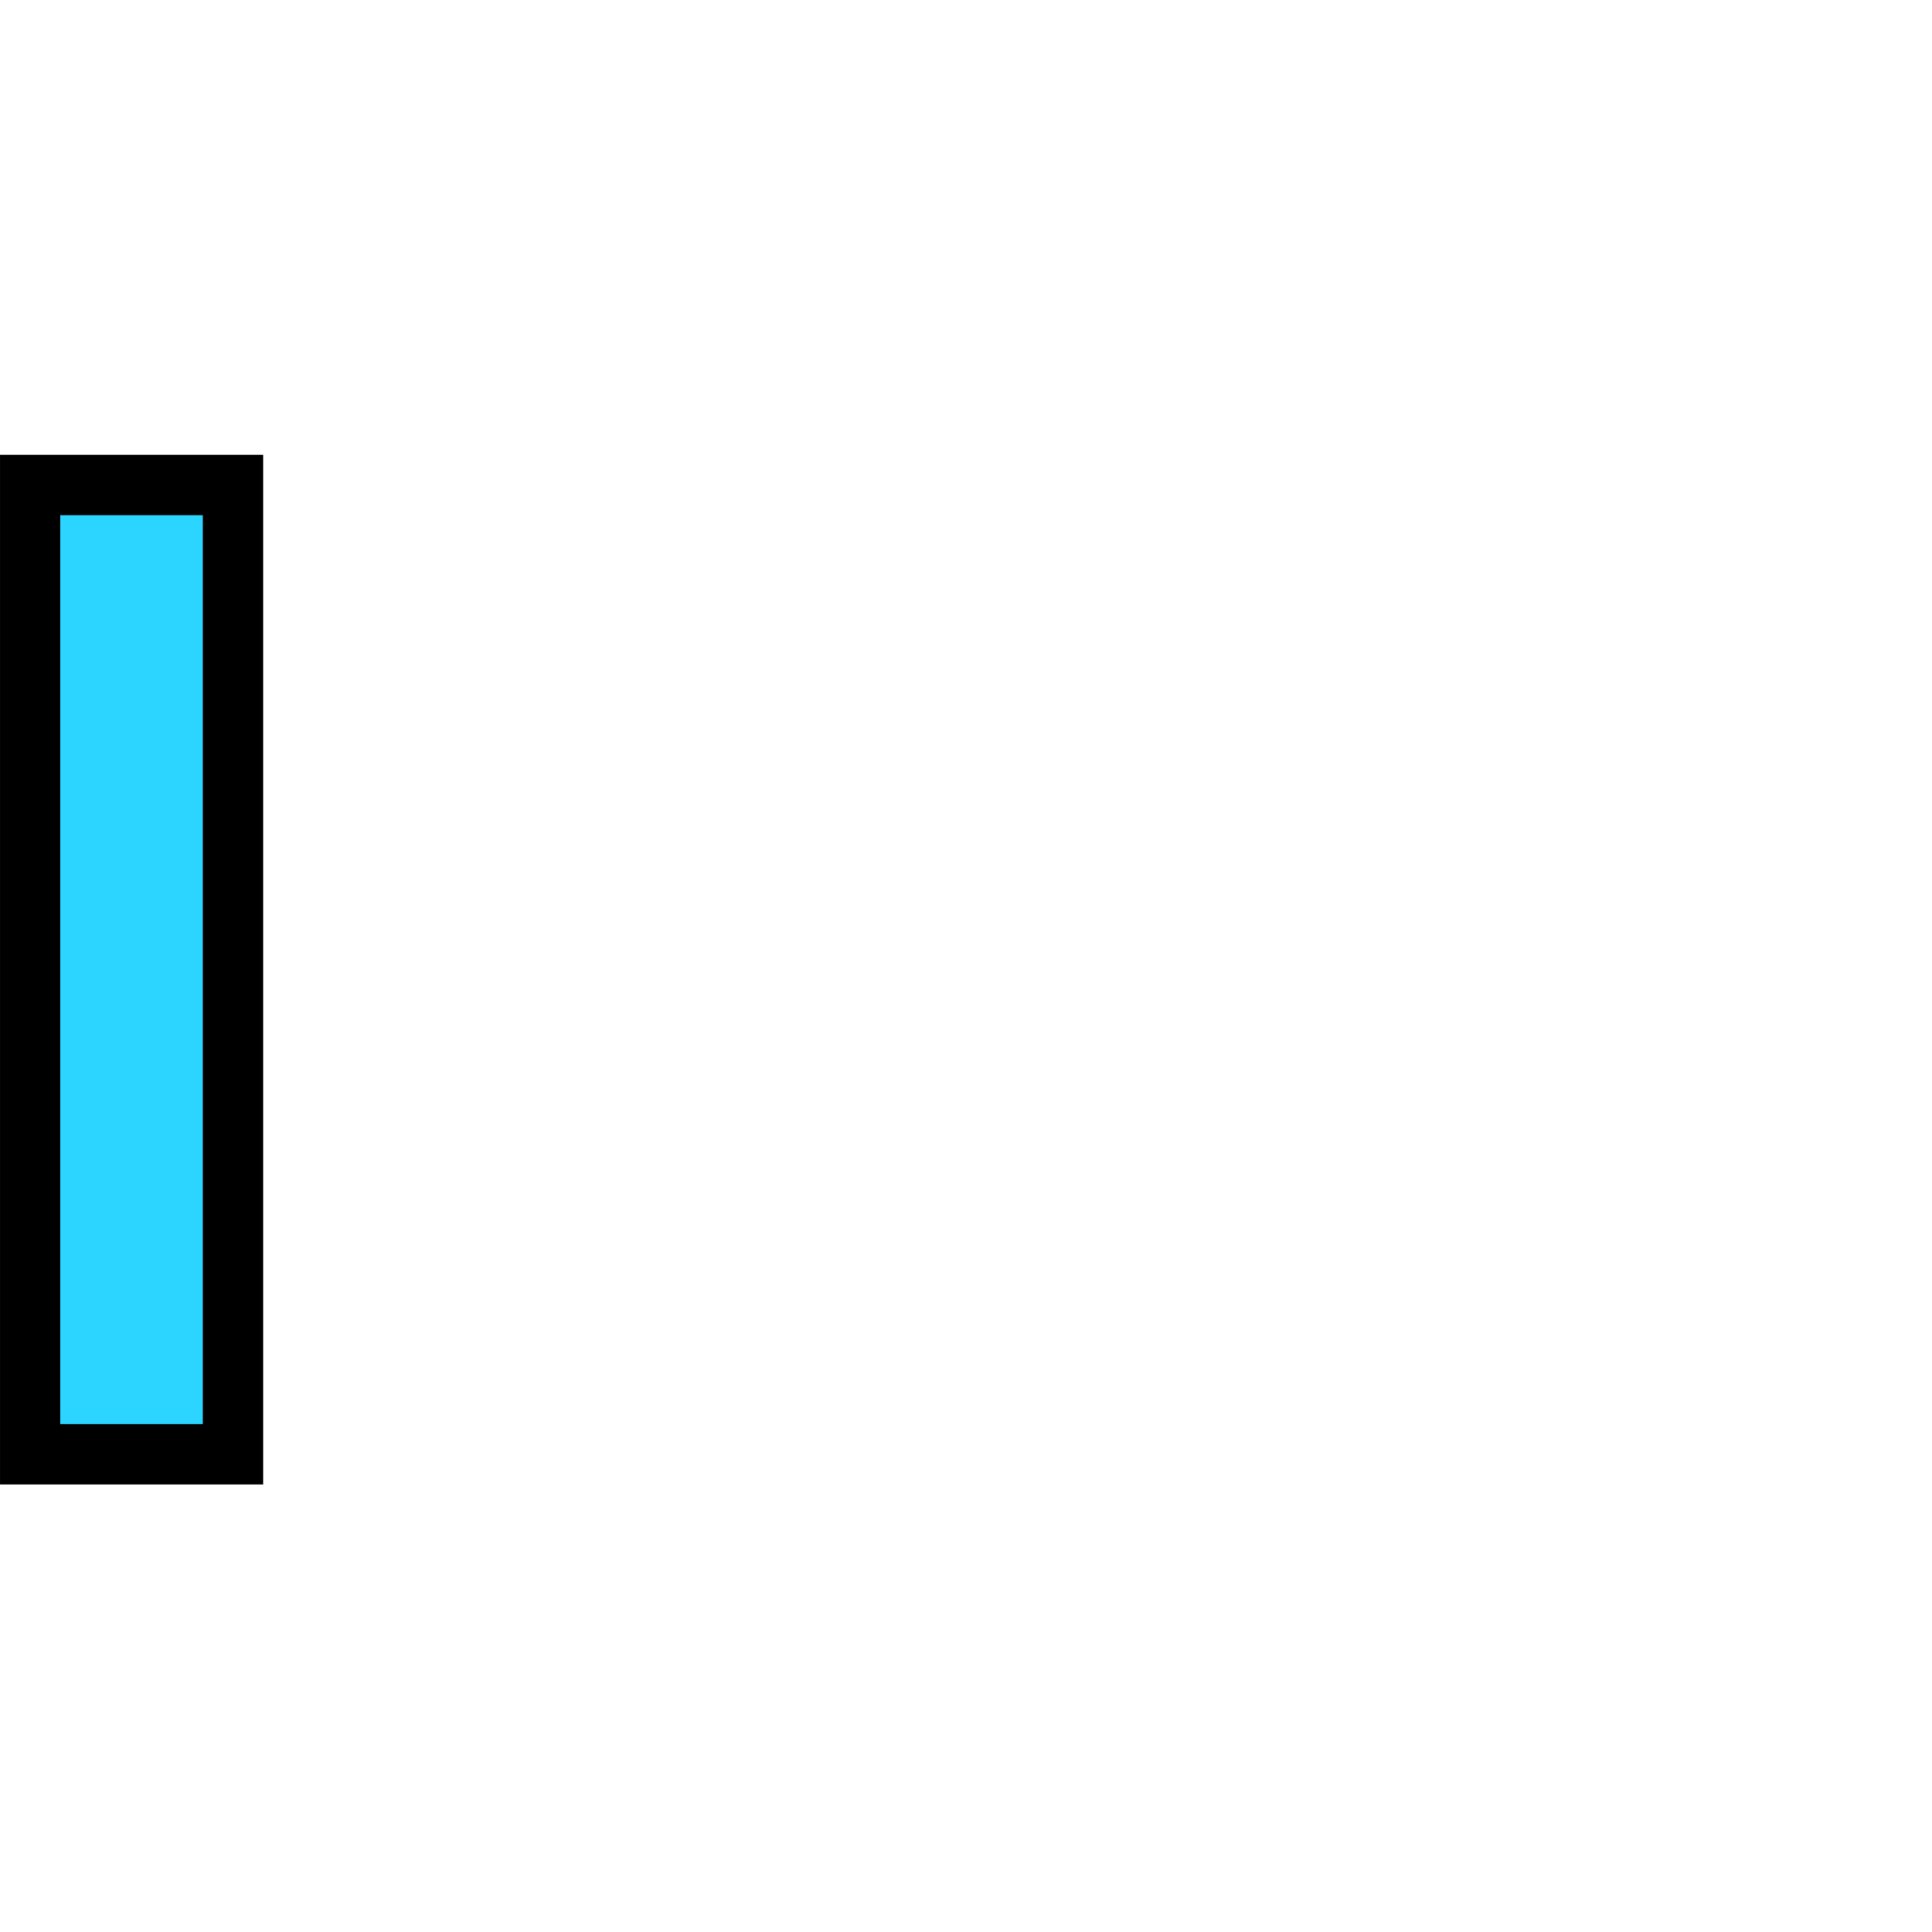
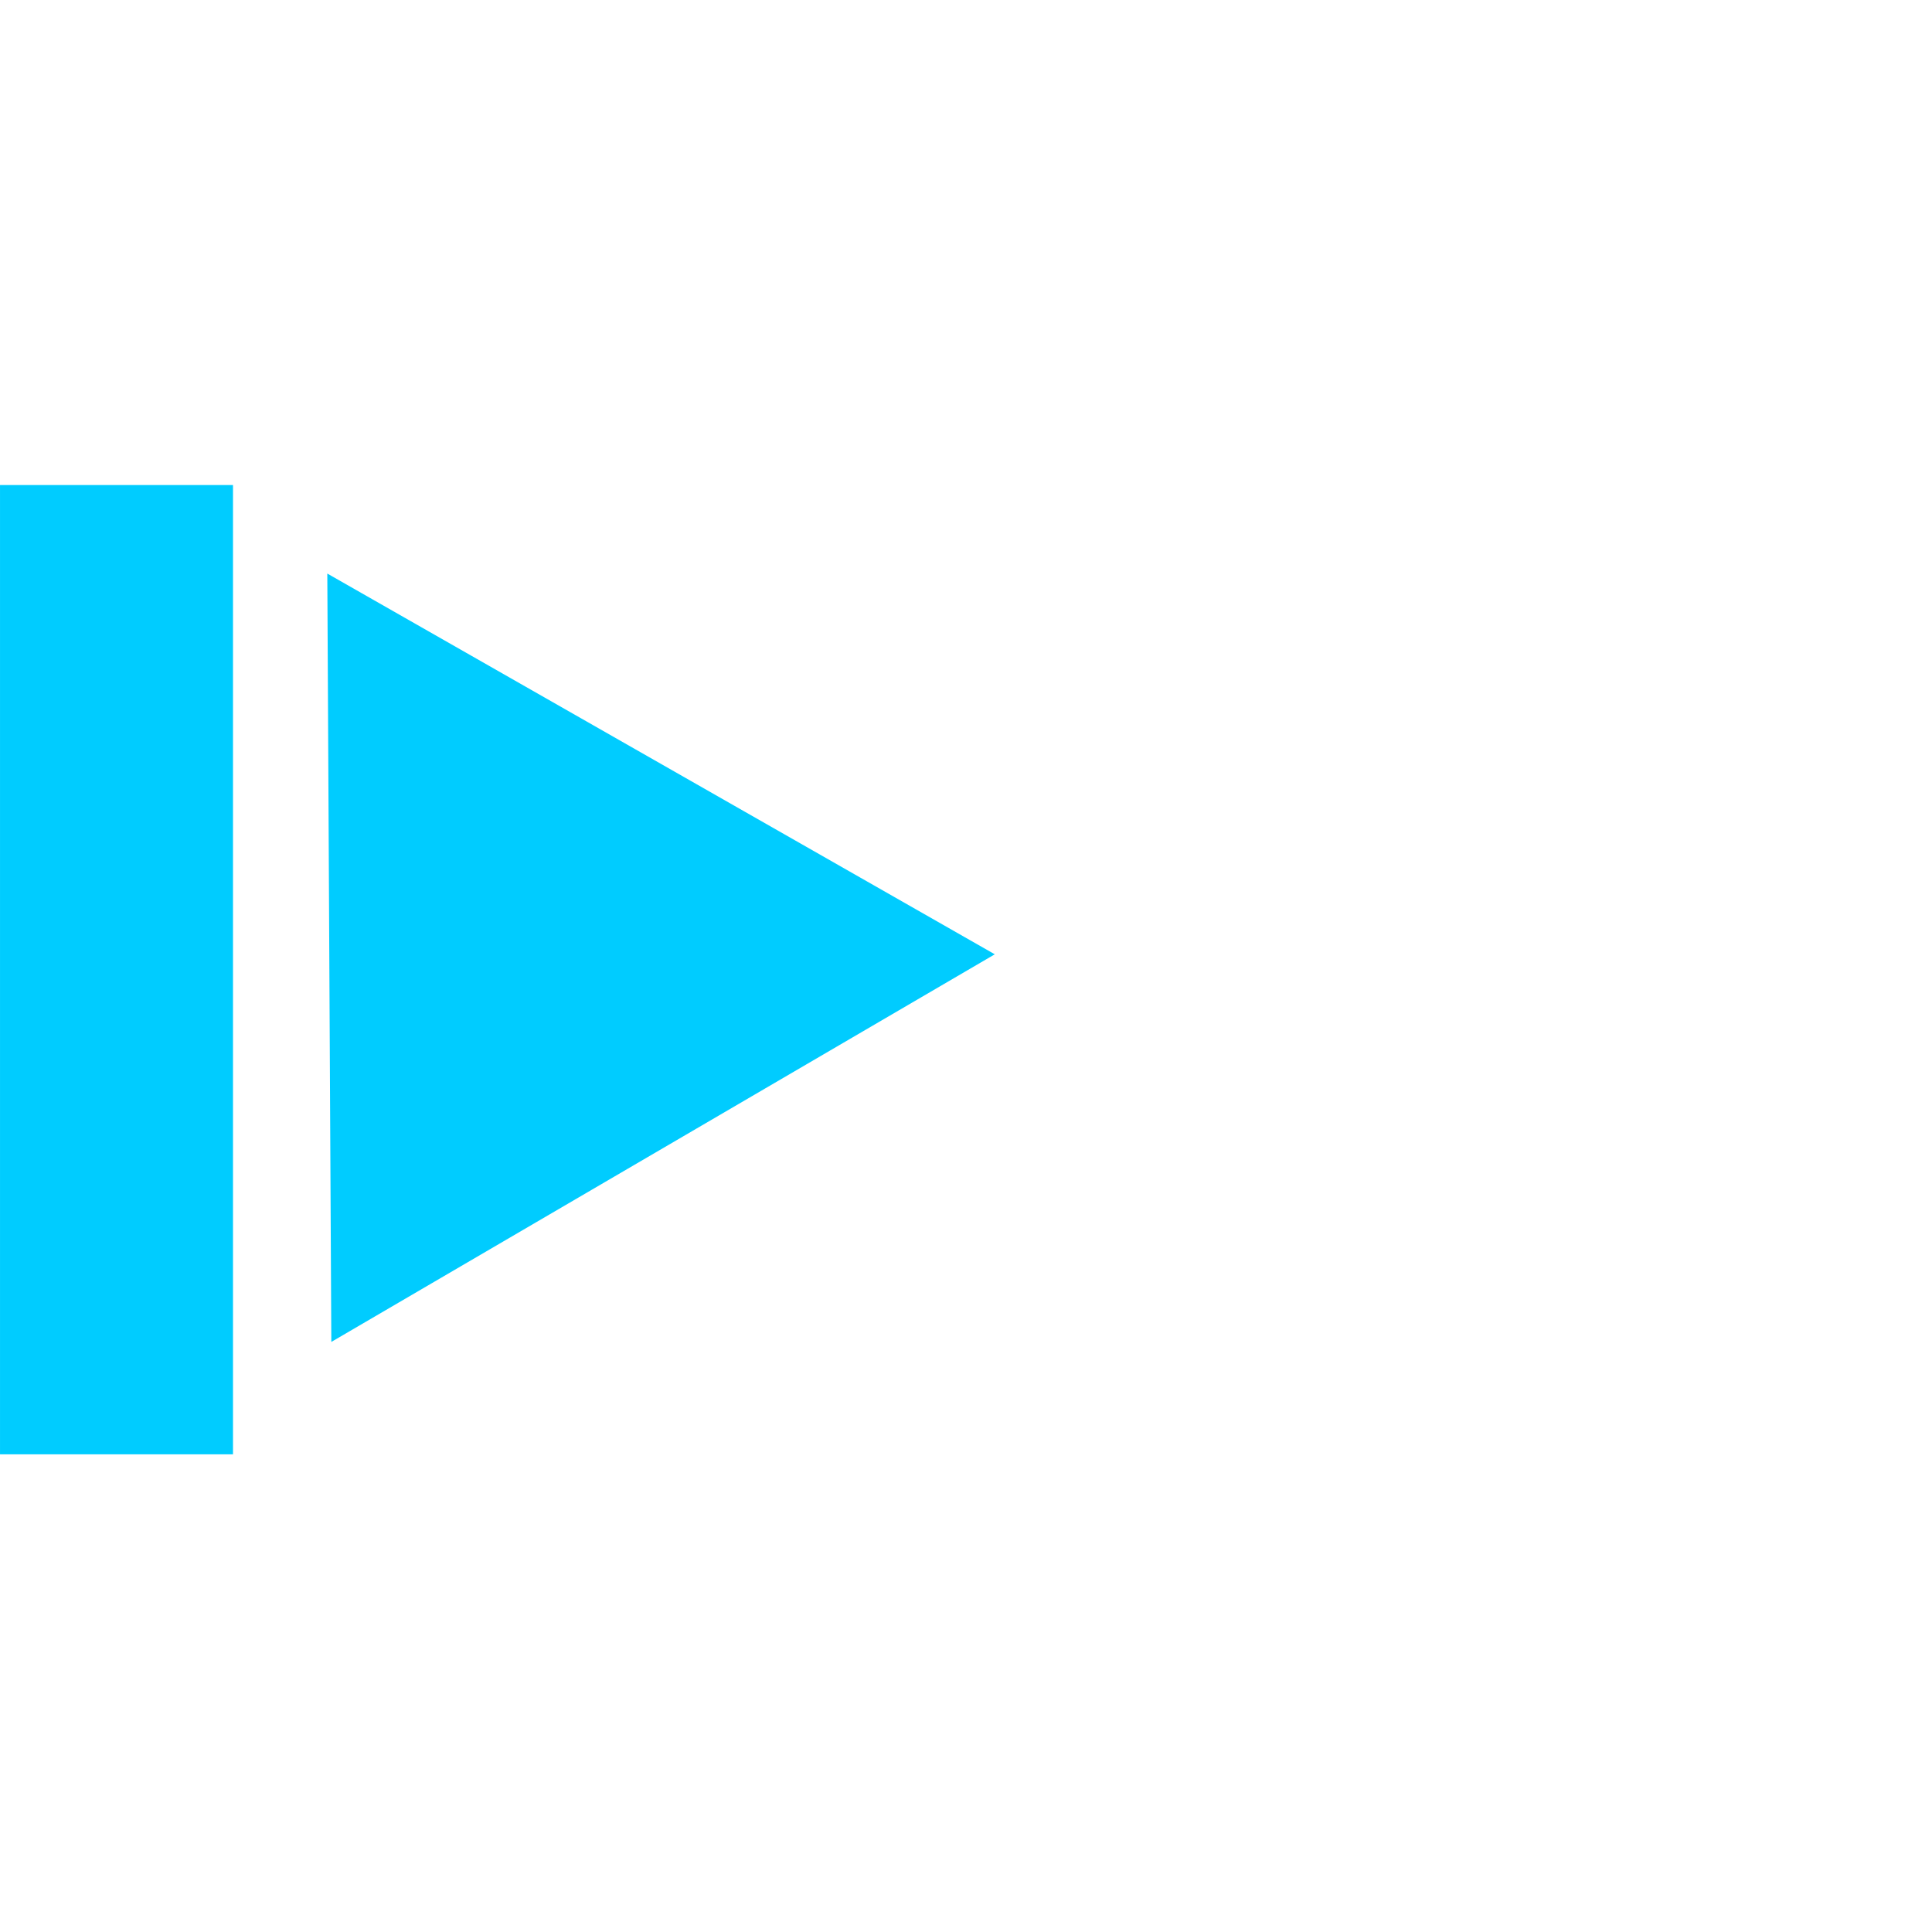
<svg xmlns="http://www.w3.org/2000/svg" xmlns:xlink="http://www.w3.org/1999/xlink" width="16" height="16" id="svg7355" version="1.1">
  <defs id="defs7357">
    <radialGradient xlink:href="#linearGradient36429" id="radialGradient7461" gradientUnits="userSpaceOnUse" gradientTransform="matrix(1.011539,0,0,0.5758211,-0.3926219,71.83807)" cx="47.429" cy="167.168" fx="47.429" fy="167.168" r="37" />
    <linearGradient id="linearGradient36429">
      <stop id="stop36431" offset="0" style="stop-color:#ffffff;stop-opacity:1;" />
      <stop id="stop36433" offset="1" style="stop-color:#ffffff;stop-opacity:0;" />
    </linearGradient>
    <radialGradient xlink:href="#linearGradient36471" id="radialGradient7463" gradientUnits="userSpaceOnUse" gradientTransform="matrix(1.189155,0,0,0.5551325,-9.281289,36.12653)" cx="49.067" cy="242.504" fx="49.067" fy="242.504" r="37.007" />
    <linearGradient id="linearGradient36471">
      <stop id="stop36473" offset="0" style="stop-color:#ffffff;stop-opacity:1;" />
      <stop id="stop36475" offset="1" style="stop-color:#ffffff;stop-opacity:0;" />
    </linearGradient>
    <radialGradient r="37.007" fy="242.504" fx="49.067" cy="242.504" cx="49.067" gradientTransform="matrix(1.189155,0,0,0.1525213,-9.281289,132.5277)" gradientUnits="userSpaceOnUse" id="radialGradient7488" xlink:href="#linearGradient36471" />
  </defs>
  <g id="layer1" transform="matrix(1.621328,0,0,1.621328,-431.6347,-376.5527)">
    <g style="display:inline" id="g30864" transform="translate(255.223,70.11809)">
-       <rect style="color:#000000;clip-rule:nonzero;display:inline;overflow:visible;visibility:visible;opacity:1;isolation:auto;mix-blend-mode:normal;color-interpolation:sRGB;color-interpolation-filters:linearRGB;solid-color:#000000;solid-opacity:1;fill:#00ccff;fill-opacity:0.827;fill-rule:nonzero;stroke:#000000;stroke-width:0.308;stroke-linecap:round;stroke-linejoin:miter;stroke-miterlimit:4;stroke-dasharray:none;stroke-dashoffset:0;stroke-opacity:1;color-rendering:auto;image-rendering:auto;shape-rendering:auto;text-rendering:auto;enable-background:accumulate" id="rect4145" width="1.036" height="4.951" x="11.154" y="164.609" />
+       <rect style="color:#000000;clip-rule:nonzero;display:inline;overflow:visible;visibility:visible;opacity:1;isolation:auto;mix-blend-mode:normal;color-interpolation:sRGB;color-interpolation-filters:linearRGB;solid-color:#000000;solid-opacity:1;fill:#00ccff;fill-opacity:1;fill-rule:nonzero;stroke:none;stroke-width:0.308;stroke-linecap:round;stroke-linejoin:miter;stroke-miterlimit:4;stroke-dasharray:none;stroke-dashoffset:0;stroke-opacity:1;color-rendering:auto;image-rendering:auto;shape-rendering:auto;text-rendering:auto;enable-background:accumulate" id="rect4145" width="1.19" height="4.951" x="11" y="164.609" />
+       <path style="color:#000000;clip-rule:nonzero;display:inline;overflow:visible;visibility:visible;opacity:1;isolation:auto;mix-blend-mode:normal;color-interpolation:sRGB;color-interpolation-filters:linearRGB;solid-color:#000000;solid-opacity:1;fill:#00ccff;fill-opacity:1;fill-rule:nonzero;stroke:none;stroke-width:0.547;stroke-linecap:round;stroke-linejoin:miter;stroke-miterlimit:4;stroke-dasharray:none;stroke-dashoffset:0;stroke-opacity:1;color-rendering:auto;image-rendering:auto;shape-rendering:auto;text-rendering:auto;enable-background:accumulate" id="path4153" d="m 14.004,168.133 -3.733,-1.213 2.917,-2.626 z" transform="matrix(-0.9792222,-0.2027903,0.2027903,-0.9792222,-7.710948,332.5406)" />
    </g>
  </g>
</svg>
